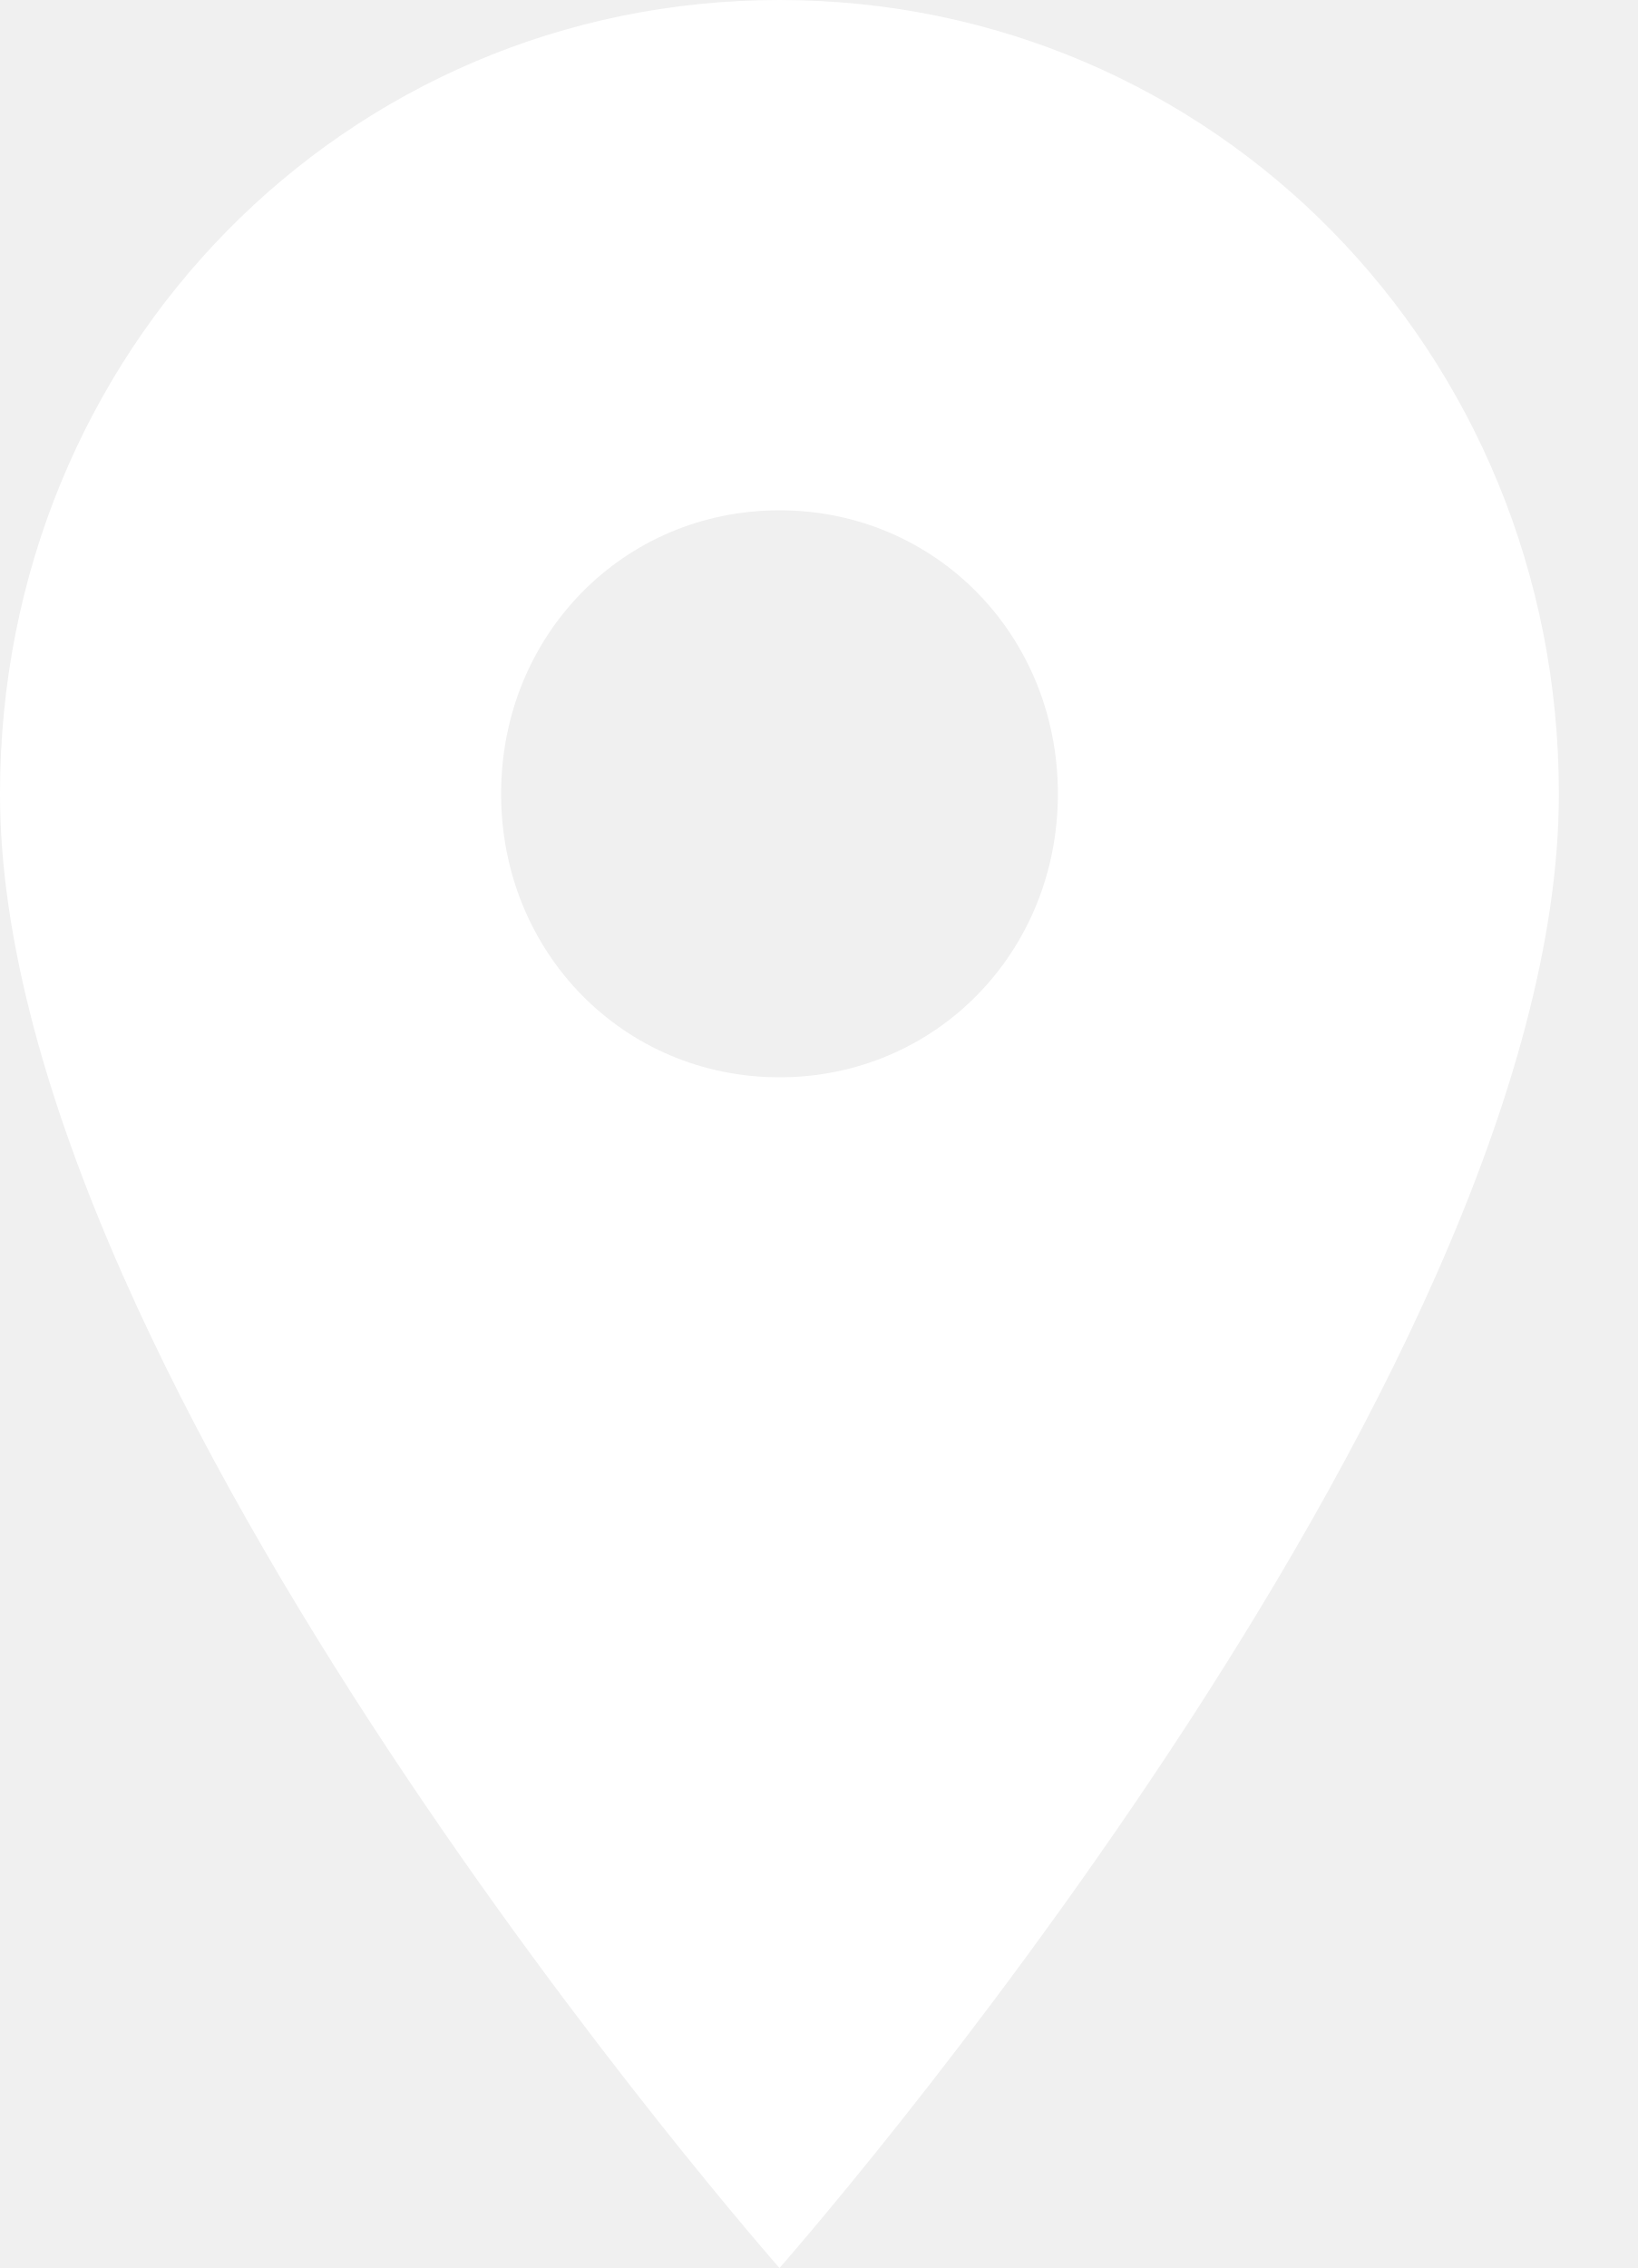
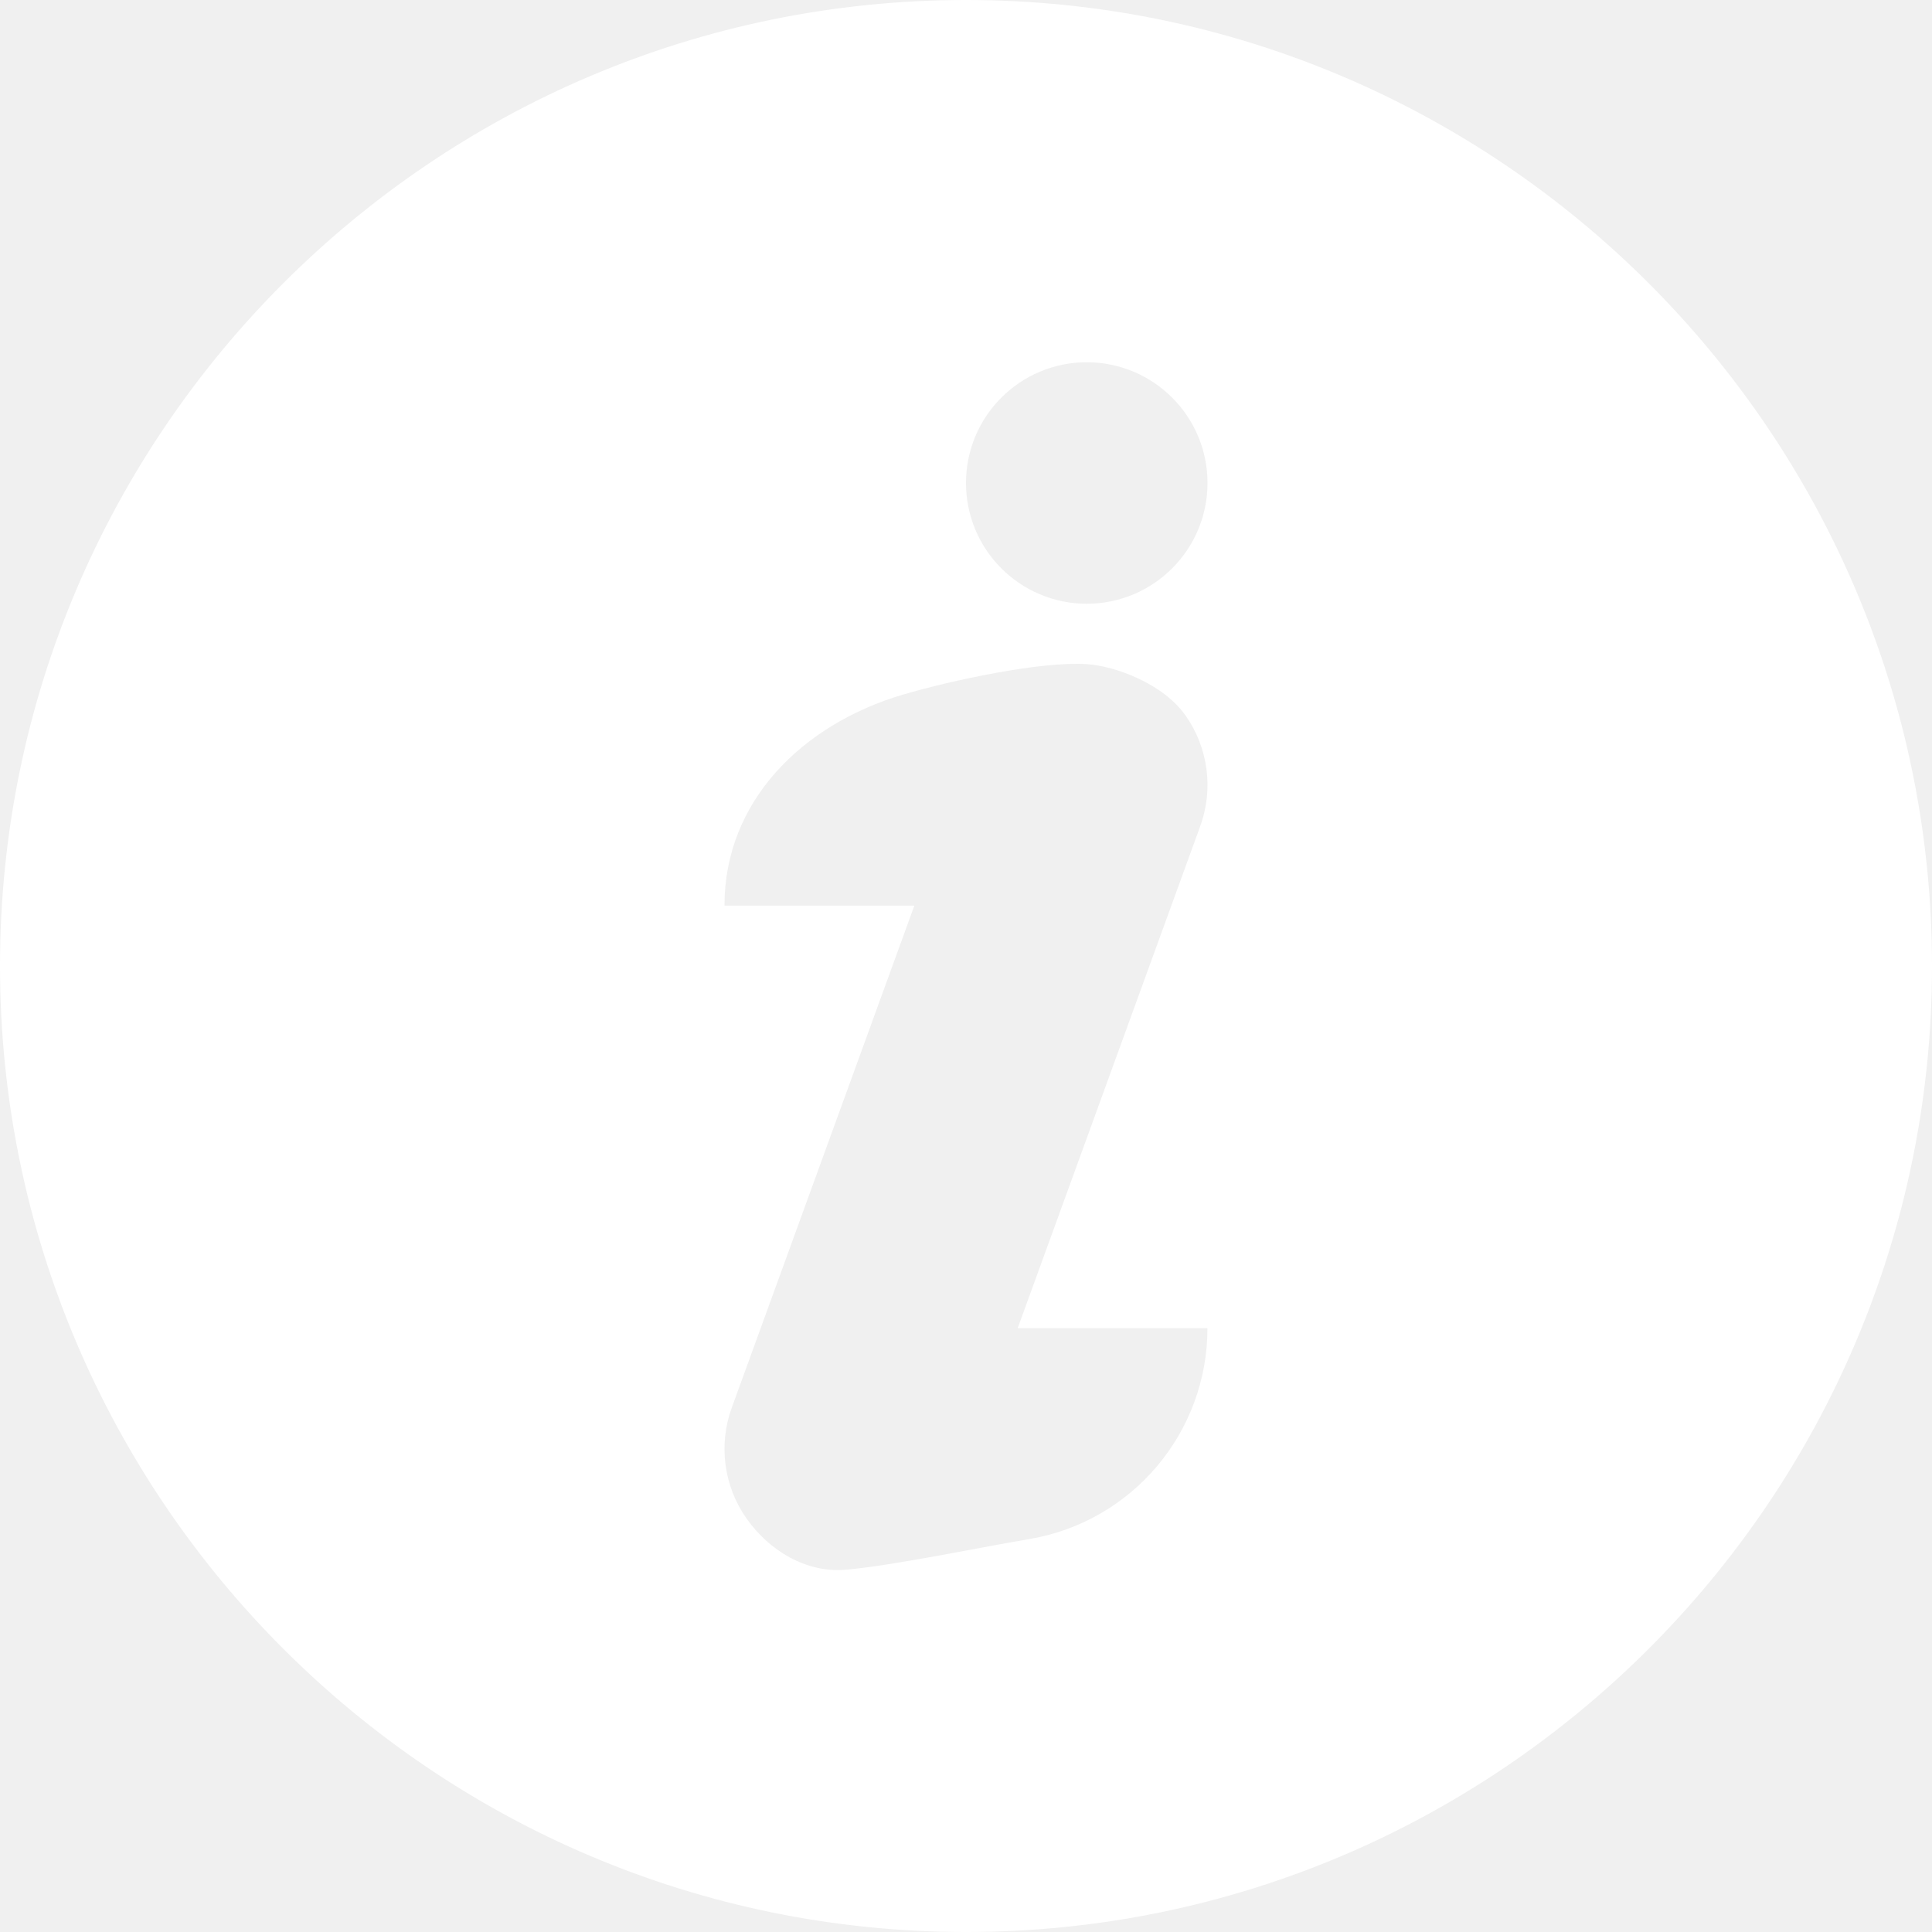
- <svg xmlns="http://www.w3.org/2000/svg" width="13" height="18">
-   <path d="M6.188 0C2.74 0 0 2.79 0 6.3 0 10.98 6.188 18 6.188 18s6.187-7.02 6.187-11.7c0-3.51-2.74-6.3-6.188-6.3zm0 8.55c-1.238 0-2.21-.99-2.21-2.25s.972-2.25 2.21-2.25c1.237 0 2.21.99 2.21 2.25s-.973 2.25-2.21 2.25z" fill="#FFF" fill-rule="evenodd" />
+ <svg xmlns="http://www.w3.org/2000/svg" id="Capa_1" enable-background="new 0 0 524.235 524.235" height="512px" viewBox="0 0 524.235 524.235" width="512px" class="">
+   <g>
+     <path d="m262.118 0c-144.53 0-262.118 117.588-262.118 262.118s117.588 262.118 262.118 262.118 262.118-117.588 262.118-262.118-117.589-262.118-262.118-262.118zm17.05 417.639c-12.453 2.076-37.232 7.261-49.815 8.303-10.651.882-20.702-5.215-26.829-13.967-6.143-8.751-7.615-19.95-3.968-29.997l49.547-136.242h-51.515c-.044-28.389 21.25-49.263 48.485-57.274 12.997-3.824 37.212-9.057 49.809-8.255 7.547.48 20.702 5.215 26.829 13.967 6.143 8.751 7.615 19.95 3.968 29.997l-49.547 136.242h51.499c.01 28.356-20.49 52.564-48.463 57.226zm15.714-253.815c-18.096 0-32.765-14.671-32.765-32.765 0-18.096 14.669-32.765 32.765-32.765s32.765 14.669 32.765 32.765c0 18.095-14.668 32.765-32.765 32.765z" data-original="#000000" class="active-path" data-old_color="#000000" fill="#FFFFFF" />
+   </g>
</svg>
